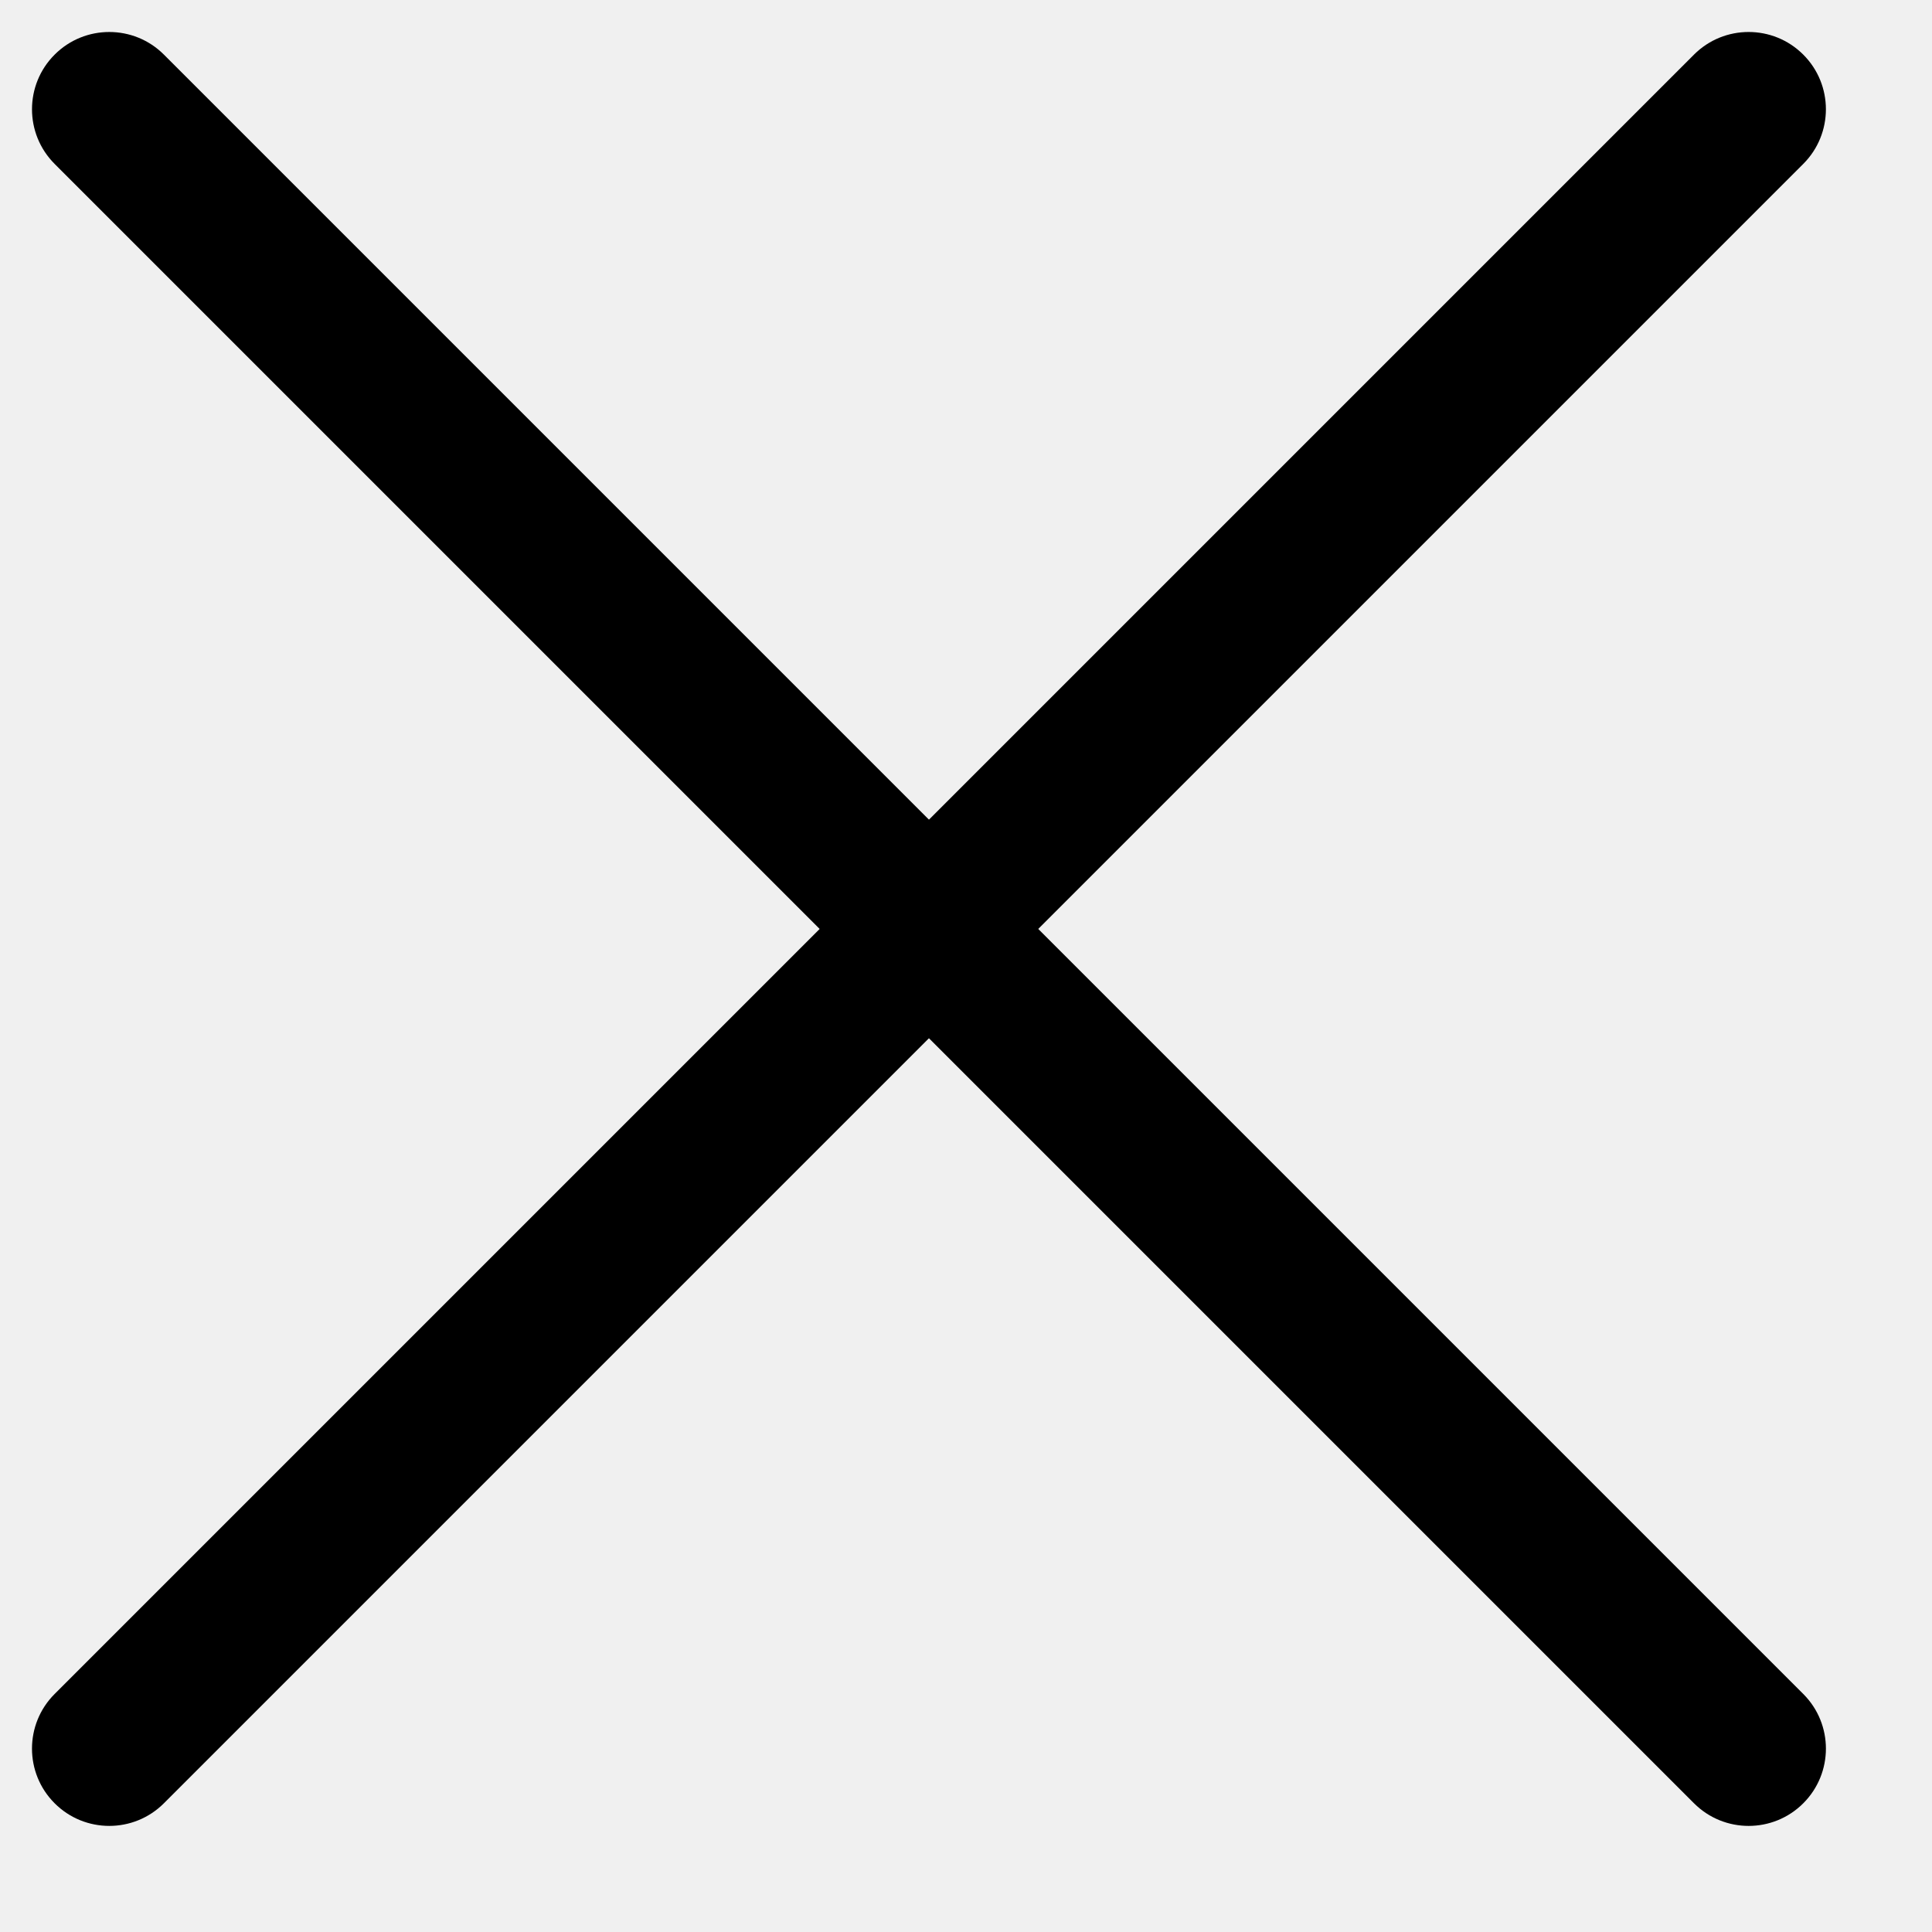
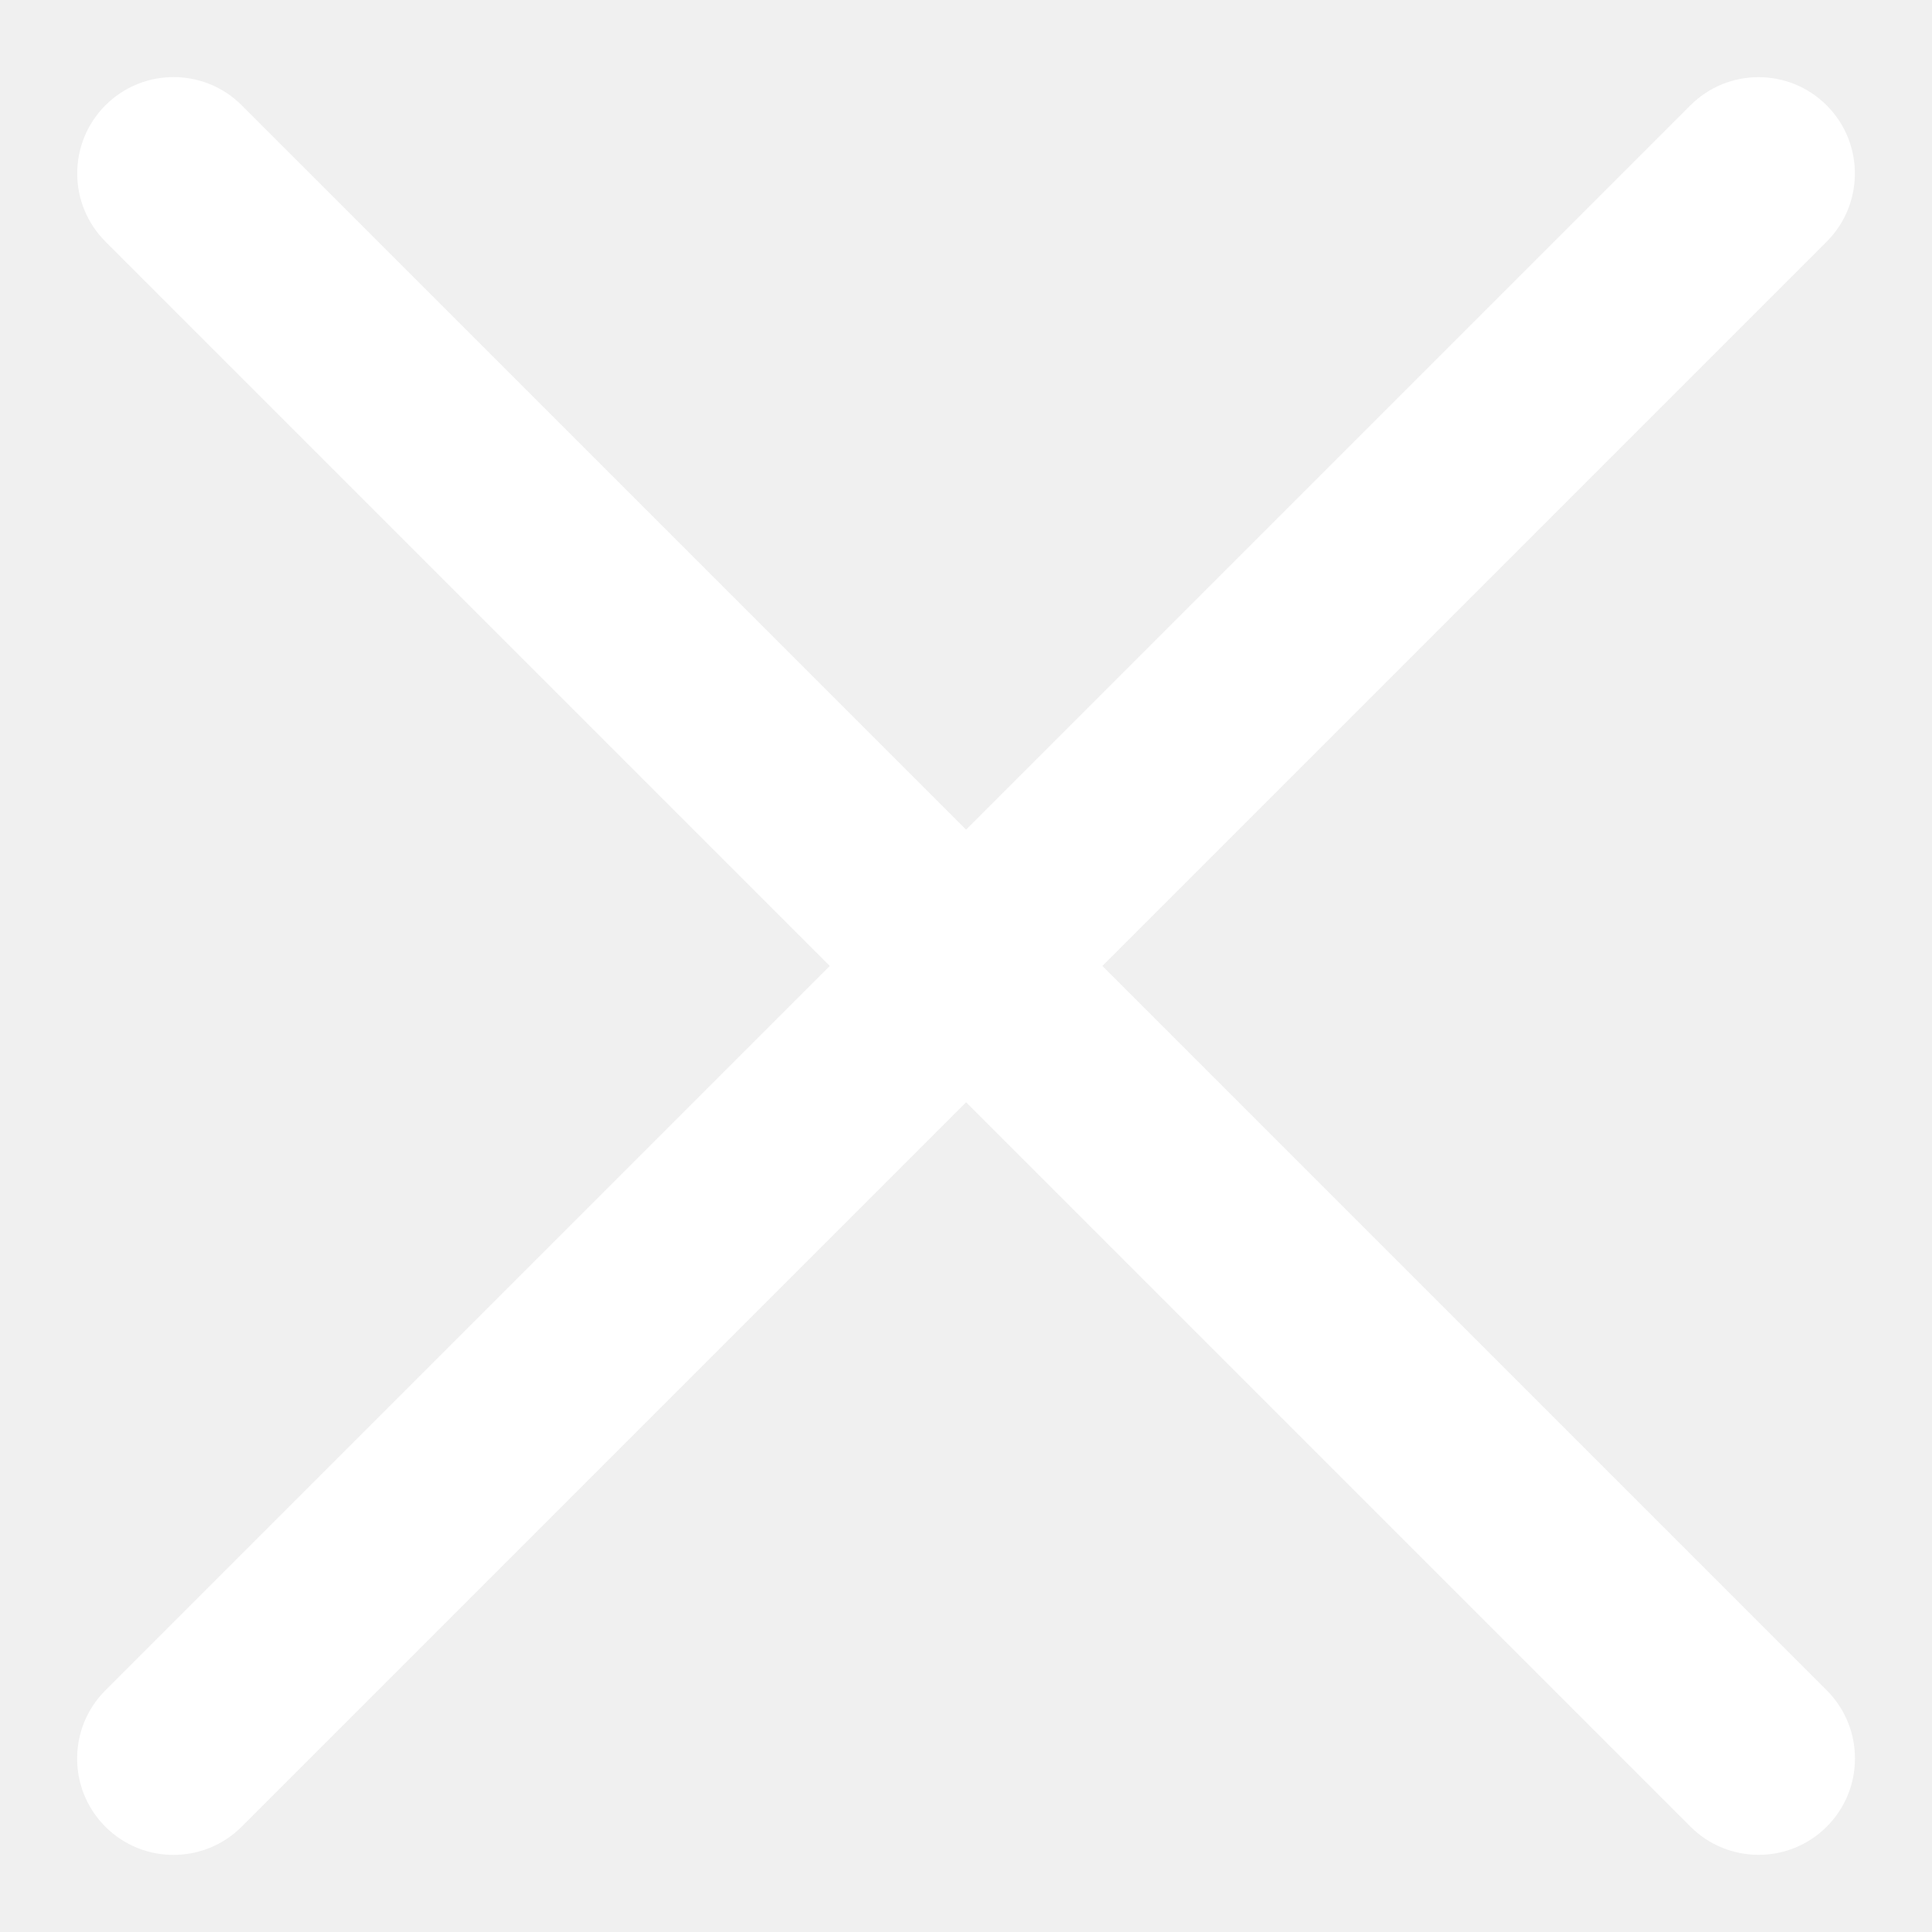
- <svg xmlns="http://www.w3.org/2000/svg" width="25" height="25" viewBox="0 0 25 25" fill="none">
-   <rect x="1.414" width="32" height="2" rx="1" transform="rotate(45 1.41431 0)" fill="black" />
-   <rect y="22.627" width="32" height="2" rx="1" transform="rotate(-45 0 22.6274)" fill="black" />
+ <svg xmlns="http://www.w3.org/2000/svg" width="13" height="13" viewBox="0 0 13 13" fill="none">
+   <rect x="0.25" y="11.833" width="16.38" height="1.297" rx="0.649" transform="rotate(-45 0.25 11.8326)" fill="white" />
+   <rect x="1.168" y="0.25" width="16.38" height="1.297" rx="0.649" transform="rotate(45 1.16797 0.250015)" fill="white" />
</svg>
